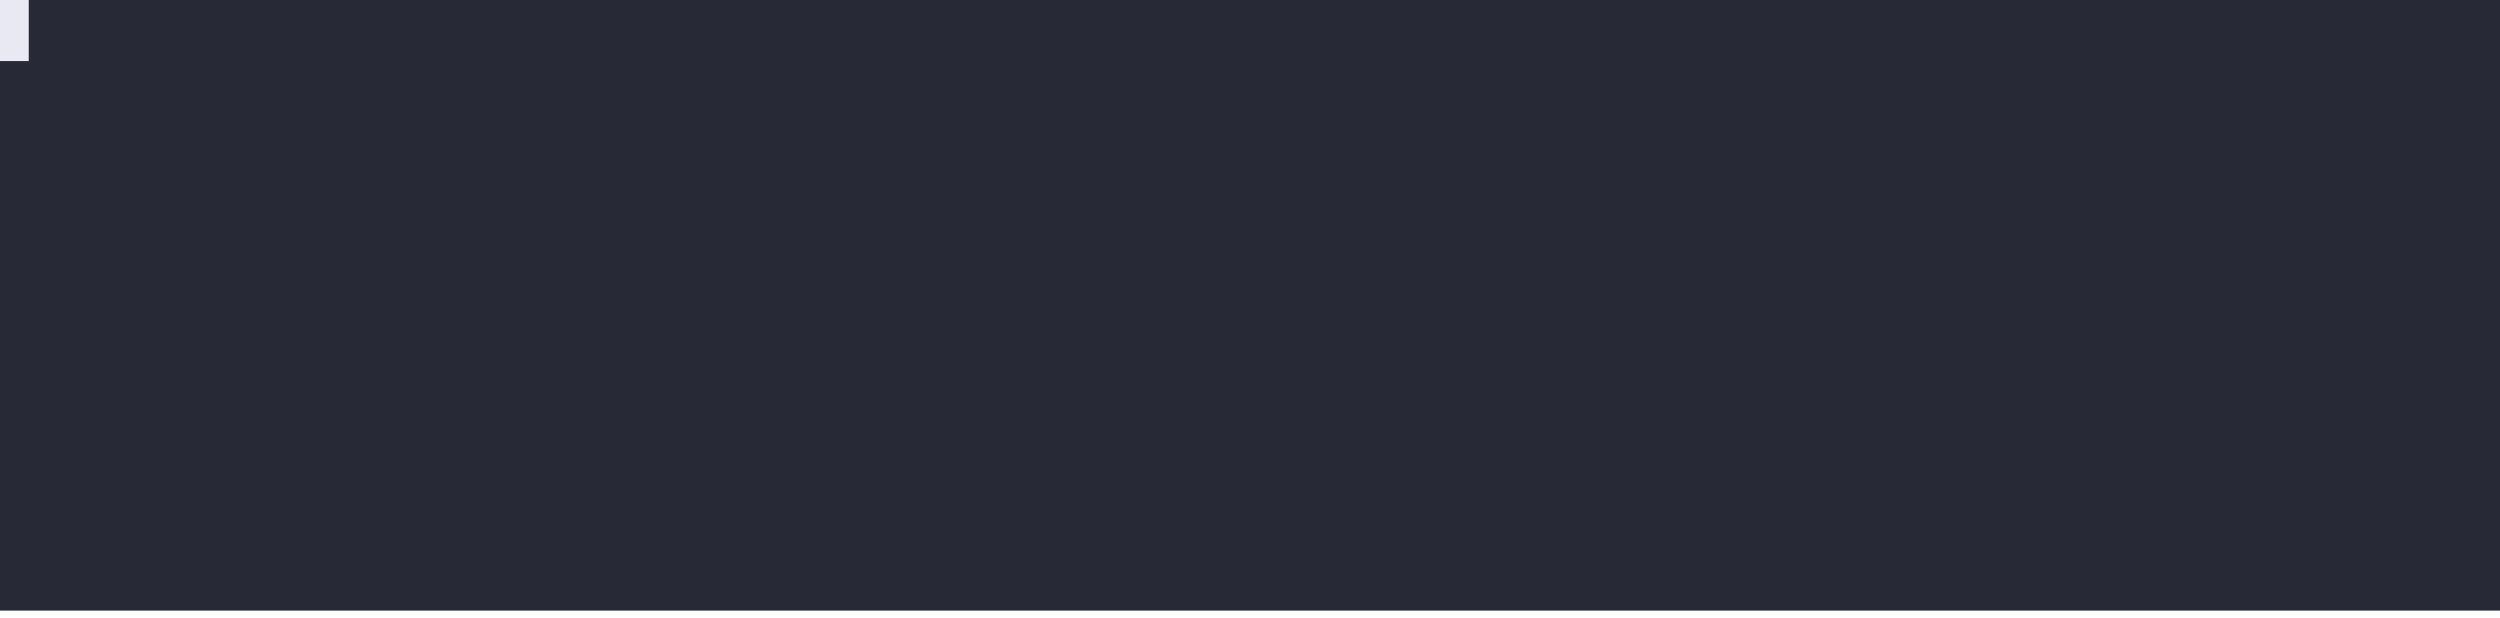
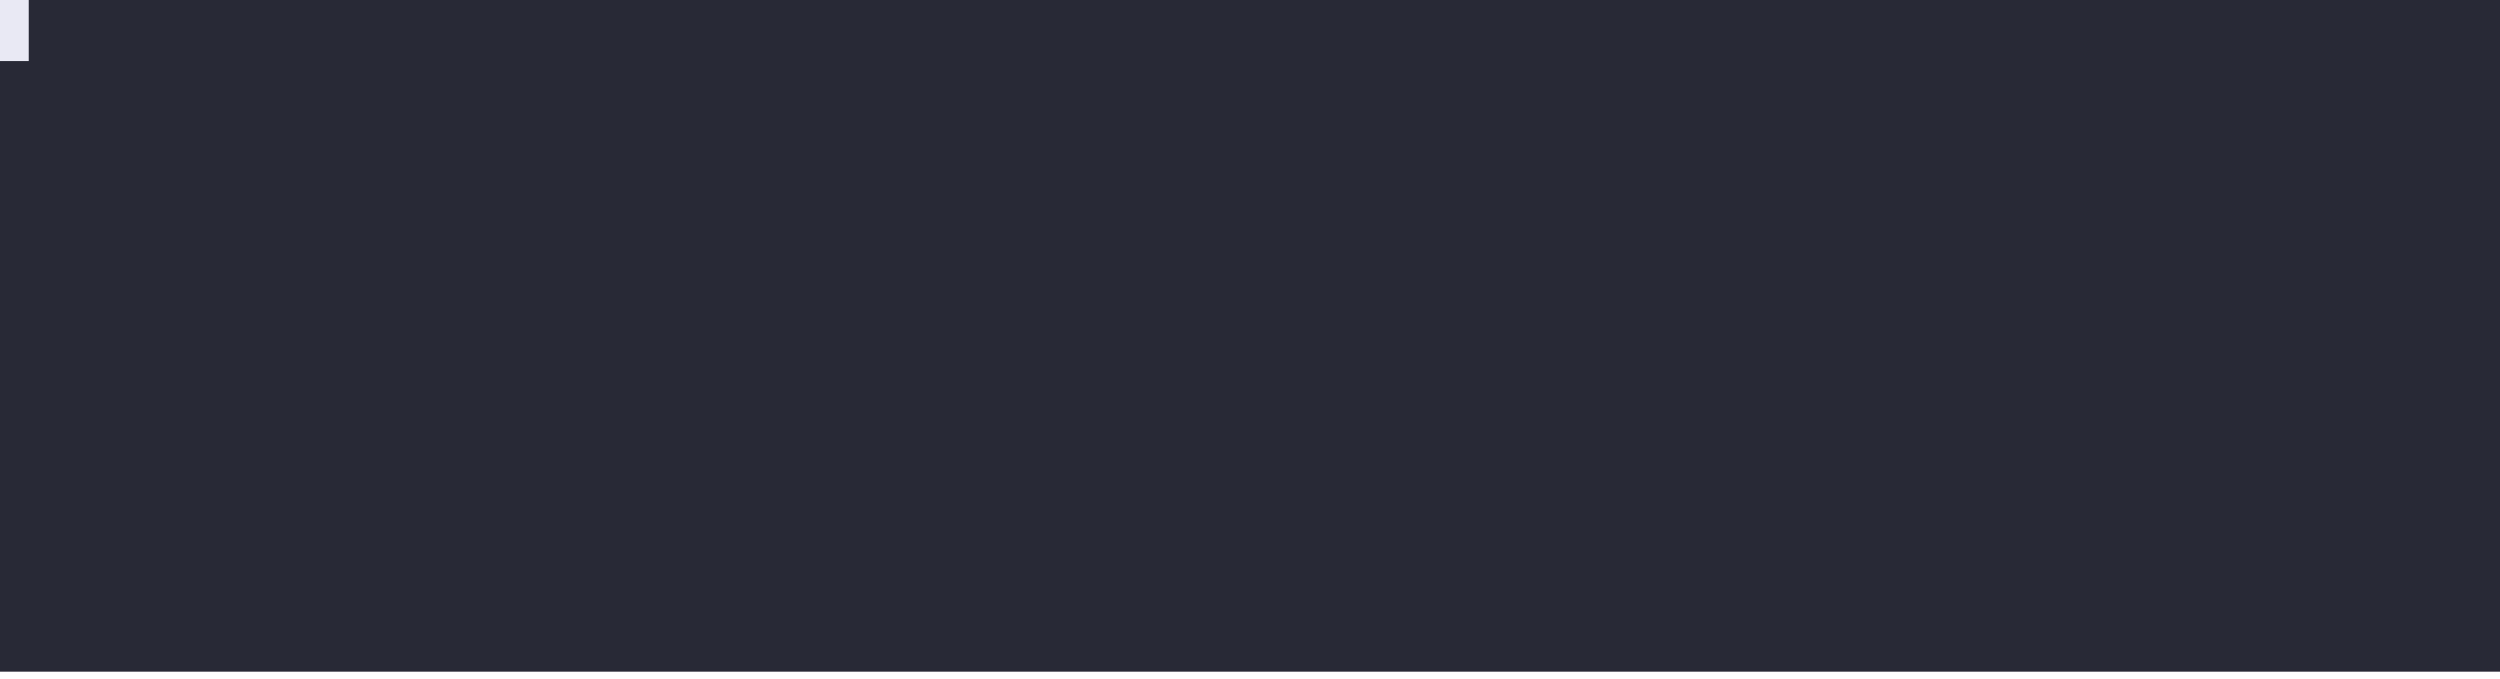
- <svg xmlns="http://www.w3.org/2000/svg" xmlns:ns1="https://github.com/nbedos/termtosvg" xmlns:xlink="http://www.w3.org/1999/xlink" id="terminal" baseProfile="full" viewBox="0 0 696 172" width="696" version="1.1">
+ <svg xmlns="http://www.w3.org/2000/svg" xmlns:ns1="https://github.com/nbedos/termtosvg" xmlns:xlink="http://www.w3.org/1999/xlink" id="terminal" baseProfile="full" viewBox="0 0 696 189" width="696" version="1.1">
  <defs>
    <ns1:template_settings>
-       <ns1:screen_geometry columns="87" rows="10" />
+       <ns1:screen_geometry columns="87" rows="11" />
      <ns1:animation type="css" />
    </ns1:template_settings>
    <style type="text/css" id="generated-style">#screen {
                font-family: 'Source Code Pro for Powerline';
                font-style: normal;
                font-size: 14px;
            }

        text {
            dominant-baseline: text-before-edge;
            white-space: pre;
        }

            :root {
-                 --animation-duration: 8205ms;
+                 --animation-duration: 8603ms;
            }

            @keyframes roll {
                0.000%{transform:translateY(0px)}
- 0.232%{transform:translateY(-204px)}
- 0.256%{transform:translateY(-408px)}
- 7.203%{transform:translateY(-612px)}
- 9.970%{transform:translateY(-816px)}
- 12.200%{transform:translateY(-1020px)}
- 15.186%{transform:translateY(-1224px)}
- 18.160%{transform:translateY(-1428px)}
- 24.229%{transform:translateY(-1632px)}
- 26.496%{transform:translateY(-1836px)}
- 27.264%{transform:translateY(-2040px)}
- 30.006%{transform:translateY(-2244px)}
- 31.627%{transform:translateY(-2448px)}
- 33.943%{transform:translateY(-2652px)}
- 35.771%{transform:translateY(-2856px)}
- 37.745%{transform:translateY(-3060px)}
- 39.988%{transform:translateY(-3264px)}
- 43.266%{transform:translateY(-3468px)}
- 45.143%{transform:translateY(-3672px)}
- 48.251%{transform:translateY(-3876px)}
- 51.590%{transform:translateY(-4080px)}
- 53.358%{transform:translateY(-4284px)}
- 56.405%{transform:translateY(-4488px)}
- 64.936%{transform:translateY(-4692px)}
- 64.948%{transform:translateY(-4896px)}
- 65.034%{transform:translateY(-5100px)}
- 65.314%{transform:translateY(-5304px)}
- 65.387%{transform:translateY(-5508px)}
- 87.812%{transform:translateY(-5712px)}
+ 0.267%{transform:translateY(-204px)}
+ 0.291%{transform:translateY(-408px)}
+ 5.858%{transform:translateY(-612px)}
+ 9.241%{transform:translateY(-816px)}
+ 11.996%{transform:translateY(-1020px)}
+ 14.355%{transform:translateY(-1224px)}
+ 16.959%{transform:translateY(-1428px)}
+ 21.946%{transform:translateY(-1632px)}
+ 23.631%{transform:translateY(-1836px)}
+ 25.212%{transform:translateY(-2040px)}
+ 27.293%{transform:translateY(-2244px)}
+ 29.652%{transform:translateY(-2448px)}
+ 31.489%{transform:translateY(-2652px)}
+ 32.663%{transform:translateY(-2856px)}
+ 33.314%{transform:translateY(-3060px)}
+ 36.848%{transform:translateY(-3264px)}
+ 42.474%{transform:translateY(-3468px)}
+ 44.473%{transform:translateY(-3672px)}
+ 46.519%{transform:translateY(-3876px)}
+ 49.401%{transform:translateY(-4080px)}
+ 50.831%{transform:translateY(-4284px)}
+ 53.714%{transform:translateY(-4488px)}
+ 59.886%{transform:translateY(-4692px)}
+ 59.909%{transform:translateY(-4896px)}
+ 60.014%{transform:translateY(-5100px)}
+ 60.281%{transform:translateY(-5304px)}
+ 60.351%{transform:translateY(-5508px)}
+ 88.376%{transform:translateY(-5712px)}
100.000%{transform:translateY(-5712px)}
            }

            #screen_view {
-                 animation-duration: 8205ms;
+                 animation-duration: 8603ms;
                animation-iteration-count:infinite;
                animation-name:roll;
                animation-timing-function: steps(1,end);
                animation-fill-mode: forwards;
            }
        </style>
    <style type="text/css" id="user-style">
            /* dracula color theme */
            .foreground {fill: #e9e9f4;}
            .background {fill: #282936;}
            .color0 {fill: #282936;}
            .color1 {fill: #ea51b2;}
            .color2 {fill: #ebff87;}
            .color3 {fill: #00f769;}
            .color4 {fill: #62d6e8;}
            .color5 {fill: #b45bcf;}
            .color6 {fill: #a1efe4;}
            .color7 {fill: #e9e9f4;}
            .color8 {fill: #626483;}
            .color9 {fill: #b45bcf;}
            .color10 {fill: #3a3c4e;}
            .color11 {fill: #4d4f68;}
            .color12 {fill: #62d6e8;}
            .color13 {fill: #f1f2f8;}
            .color14 {fill: #00f769;}
            .color15 {fill: #f7f7fb;}
        </style>
  </defs>
-   <svg id="screen" width="696" height="170" viewBox="0 0 696 170" preserveAspectRatio="xMidYMin slice">
+   <svg id="screen" width="696" height="187" viewBox="0 0 696 187" preserveAspectRatio="xMidYMin slice">
    <rect class="background" height="100%" width="100%" x="0" y="0" />
    <defs>
      <g id="g1">
        <text x="0" textLength="8" class="background"> </text>
        <text x="8" textLength="688" class="foreground">                                                                                      </text>
      </g>
      <g id="g2">
        <text x="0" textLength="24" class="color0"> ~ </text>
        <text x="24" textLength="8" class="color4"></text>
        <text x="32" textLength="8" class="foreground"> </text>
        <text x="40" textLength="8" class="background"> </text>
        <text x="48" textLength="648" class="foreground">                                                                                 </text>
      </g>
      <g id="g3">
        <text x="0" textLength="24" class="color0"> ~ </text>
        <text x="24" textLength="8" class="color4"></text>
        <text x="32" textLength="16" class="foreground"> l</text>
        <text x="48" textLength="8" class="background"> </text>
        <text x="56" textLength="640" class="foreground">                                                                                </text>
      </g>
      <g id="g4">
        <text x="0" textLength="24" class="color0"> ~ </text>
        <text x="24" textLength="8" class="color4"></text>
        <text x="32" textLength="24" class="foreground"> lo</text>
        <text x="56" textLength="8" class="background"> </text>
        <text x="64" textLength="632" class="foreground">                                                                               </text>
      </g>
      <g id="g5">
        <text x="0" textLength="24" class="color0"> ~ </text>
        <text x="24" textLength="8" class="color4"></text>
        <text x="32" textLength="32" class="foreground"> loc</text>
        <text x="64" textLength="8" class="background"> </text>
        <text x="72" textLength="624" class="foreground">                                                                              </text>
      </g>
      <g id="g6">
        <text x="0" textLength="24" class="color0"> ~ </text>
        <text x="24" textLength="8" class="color4"></text>
        <text x="32" textLength="40" class="foreground"> loca</text>
        <text x="72" textLength="8" class="background"> </text>
        <text x="80" textLength="616" class="foreground">                                                                             </text>
      </g>
      <g id="g7">
        <text x="0" textLength="24" class="color0"> ~ </text>
        <text x="24" textLength="8" class="color4"></text>
        <text x="32" textLength="48" class="foreground"> local</text>
        <text x="80" textLength="8" class="background"> </text>
        <text x="88" textLength="608" class="foreground">                                                                            </text>
      </g>
      <g id="g8">
        <text x="0" textLength="24" class="color0"> ~ </text>
        <text x="24" textLength="8" class="color4"></text>
        <text x="32" textLength="56" class="foreground"> local-</text>
        <text x="88" textLength="8" class="background"> </text>
        <text x="96" textLength="600" class="foreground">                                                                           </text>
      </g>
      <g id="g9">
        <text x="0" textLength="24" class="color0"> ~ </text>
        <text x="24" textLength="8" class="color4"></text>
        <text x="32" textLength="64" class="foreground"> local-w</text>
        <text x="96" textLength="8" class="background"> </text>
        <text x="104" textLength="592" class="foreground">                                                                          </text>
      </g>
      <g id="g10">
        <text x="0" textLength="24" class="color0"> ~ </text>
        <text x="24" textLength="8" class="color4"></text>
        <text x="32" textLength="72" class="foreground"> local-we</text>
        <text x="104" textLength="8" class="background"> </text>
        <text x="112" textLength="584" class="foreground">                                                                         </text>
      </g>
      <g id="g11">
        <text x="0" textLength="24" class="color0"> ~ </text>
        <text x="24" textLength="8" class="color4"></text>
        <text x="32" textLength="80" class="foreground"> local-wea</text>
        <text x="112" textLength="8" class="background"> </text>
        <text x="120" textLength="576" class="foreground">                                                                        </text>
      </g>
      <g id="g12">
        <text x="0" textLength="24" class="color0"> ~ </text>
        <text x="24" textLength="8" class="color4"></text>
        <text x="32" textLength="88" class="foreground"> local-weat</text>
        <text x="120" textLength="8" class="background"> </text>
        <text x="128" textLength="568" class="foreground">                                                                       </text>
      </g>
      <g id="g13">
        <text x="0" textLength="24" class="color0"> ~ </text>
        <text x="24" textLength="8" class="color4"></text>
        <text x="32" textLength="96" class="foreground"> local-weath</text>
        <text x="128" textLength="8" class="background"> </text>
        <text x="136" textLength="560" class="foreground">                                                                      </text>
      </g>
      <g id="g14">
        <text x="0" textLength="24" class="color0"> ~ </text>
        <text x="24" textLength="8" class="color4"></text>
        <text x="32" textLength="104" class="foreground"> local-weathe</text>
        <text x="136" textLength="8" class="background"> </text>
        <text x="144" textLength="552" class="foreground">                                                                     </text>
      </g>
      <g id="g15">
        <text x="0" textLength="24" class="color0"> ~ </text>
        <text x="24" textLength="8" class="color4"></text>
        <text x="32" textLength="112" class="foreground"> local-weather</text>
        <text x="144" textLength="8" class="background"> </text>
        <text x="152" textLength="544" class="foreground">                                                                    </text>
      </g>
      <g id="g16">
        <text x="0" textLength="24" class="color0"> ~ </text>
        <text x="24" textLength="8" class="color4"></text>
        <text x="32" textLength="120" class="foreground"> local-weather </text>
        <text x="152" textLength="8" class="background"> </text>
        <text x="160" textLength="536" class="foreground">                                                                   </text>
      </g>
      <g id="g17">
        <text x="0" textLength="24" class="color0"> ~ </text>
        <text x="24" textLength="8" class="color4"></text>
        <text x="32" textLength="128" class="foreground"> local-weather -</text>
        <text x="160" textLength="8" class="background"> </text>
        <text x="168" textLength="528" class="foreground">                                                                  </text>
      </g>
      <g id="g18">
        <text x="0" textLength="24" class="color0"> ~ </text>
        <text x="24" textLength="8" class="color4"></text>
        <text x="32" textLength="136" class="foreground"> local-weather --</text>
        <text x="168" textLength="8" class="background"> </text>
        <text x="176" textLength="520" class="foreground">                                                                 </text>
      </g>
      <g id="g19">
        <text x="0" textLength="24" class="color0"> ~ </text>
        <text x="24" textLength="8" class="color4"></text>
        <text x="32" textLength="144" class="foreground"> local-weather --h</text>
        <text x="176" textLength="8" class="background"> </text>
        <text x="184" textLength="512" class="foreground">                                                                </text>
      </g>
      <g id="g20">
        <text x="0" textLength="24" class="color0"> ~ </text>
        <text x="24" textLength="8" class="color4"></text>
        <text x="32" textLength="152" class="foreground"> local-weather --he</text>
        <text x="184" textLength="8" class="background"> </text>
        <text x="192" textLength="504" class="foreground">                                                               </text>
      </g>
      <g id="g21">
        <text x="0" textLength="24" class="color0"> ~ </text>
        <text x="24" textLength="8" class="color4"></text>
        <text x="32" textLength="160" class="foreground"> local-weather --hel</text>
        <text x="192" textLength="8" class="background"> </text>
        <text x="200" textLength="496" class="foreground">                                                              </text>
      </g>
      <g id="g22">
        <text x="0" textLength="24" class="color0"> ~ </text>
        <text x="24" textLength="8" class="color4"></text>
        <text x="32" textLength="168" class="foreground"> local-weather --help</text>
        <text x="200" textLength="8" class="background"> </text>
        <text x="208" textLength="488" class="foreground">                                                             </text>
      </g>
      <g id="g23">
        <text x="0" textLength="24" class="color0"> ~ </text>
        <text x="24" textLength="8" class="color4"></text>
        <text x="32" textLength="664" class="foreground"> local-weather --help                                                              </text>
      </g>
      <g id="g24">
        <text x="0" textLength="8" class="background"> </text>
      </g>
      <g id="g25">
        <text x="0" textLength="88" class="foreground">  -s string</text>
      </g>
      <g id="g26">
        <text x="0" textLength="32" class="foreground">    </text>
        <text x="64" textLength="632" class="foreground">temperature scale to use {C - Celcius|F - Fahrenheit)|K - Kelvin} (default "F")</text>
      </g>
      <g id="g27">
        <text x="0" textLength="120" class="foreground">  -scale string</text>
      </g>
      <g id="g28">
        <text x="0" textLength="64" class="foreground">  -z int</text>
      </g>
      <g id="g29">
        <text x="0" textLength="32" class="foreground">    </text>
        <text x="64" textLength="248" class="foreground">zip code of U.S. city shorthand</text>
      </g>
      <g id="g30">
        <text x="0" textLength="112" class="foreground">  -zipcode int</text>
      </g>
      <g id="g31">
        <text x="0" textLength="32" class="foreground">    </text>
        <text x="64" textLength="168" class="foreground">zip code of U.S. city</text>
      </g>
      <g id="g32">
        <text x="0" textLength="24" class="color0"> ~ </text>
        <text x="24" textLength="8" class="color4"></text>
        <text x="32" textLength="664" class="foreground">                                                                                   </text>
      </g>
    </defs>
    <g id="screen_view">
      <g>
        <rect x="0" y="0" width="8" height="17" class="foreground" />
        <use xlink:href="#g1" y="0" />
      </g>
      <g>
        <rect x="0" y="204" width="24" height="17" class="color4" />
        <rect x="40" y="204" width="8" height="17" class="foreground" />
        <use xlink:href="#g2" y="204" />
      </g>
      <g>
        <rect x="0" y="408" width="24" height="17" class="color4" />
        <rect x="40" y="408" width="8" height="17" class="foreground" />
        <use xlink:href="#g2" y="408" />
      </g>
      <g>
        <rect x="0" y="612" width="24" height="17" class="color4" />
        <rect x="48" y="612" width="8" height="17" class="foreground" />
        <use xlink:href="#g3" y="612" />
      </g>
      <g>
        <rect x="0" y="816" width="24" height="17" class="color4" />
        <rect x="56" y="816" width="8" height="17" class="foreground" />
        <use xlink:href="#g4" y="816" />
      </g>
      <g>
        <rect x="0" y="1020" width="24" height="17" class="color4" />
        <rect x="64" y="1020" width="8" height="17" class="foreground" />
        <use xlink:href="#g5" y="1020" />
      </g>
      <g>
        <rect x="0" y="1224" width="24" height="17" class="color4" />
        <rect x="72" y="1224" width="8" height="17" class="foreground" />
        <use xlink:href="#g6" y="1224" />
      </g>
      <g>
        <rect x="0" y="1428" width="24" height="17" class="color4" />
        <rect x="80" y="1428" width="8" height="17" class="foreground" />
        <use xlink:href="#g7" y="1428" />
      </g>
      <g>
        <rect x="0" y="1632" width="24" height="17" class="color4" />
        <rect x="88" y="1632" width="8" height="17" class="foreground" />
        <use xlink:href="#g8" y="1632" />
      </g>
      <g>
        <rect x="0" y="1836" width="24" height="17" class="color4" />
        <rect x="96" y="1836" width="8" height="17" class="foreground" />
        <use xlink:href="#g9" y="1836" />
      </g>
      <g>
        <rect x="0" y="2040" width="24" height="17" class="color4" />
        <rect x="104" y="2040" width="8" height="17" class="foreground" />
        <use xlink:href="#g10" y="2040" />
      </g>
      <g>
        <rect x="0" y="2244" width="24" height="17" class="color4" />
        <rect x="112" y="2244" width="8" height="17" class="foreground" />
        <use xlink:href="#g11" y="2244" />
      </g>
      <g>
        <rect x="0" y="2448" width="24" height="17" class="color4" />
        <rect x="120" y="2448" width="8" height="17" class="foreground" />
        <use xlink:href="#g12" y="2448" />
      </g>
      <g>
        <rect x="0" y="2652" width="24" height="17" class="color4" />
        <rect x="128" y="2652" width="8" height="17" class="foreground" />
        <use xlink:href="#g13" y="2652" />
      </g>
      <g>
        <rect x="0" y="2856" width="24" height="17" class="color4" />
        <rect x="136" y="2856" width="8" height="17" class="foreground" />
        <use xlink:href="#g14" y="2856" />
      </g>
      <g>
        <rect x="0" y="3060" width="24" height="17" class="color4" />
        <rect x="144" y="3060" width="8" height="17" class="foreground" />
        <use xlink:href="#g15" y="3060" />
      </g>
      <g>
        <rect x="0" y="3264" width="24" height="17" class="color4" />
        <rect x="152" y="3264" width="8" height="17" class="foreground" />
        <use xlink:href="#g16" y="3264" />
      </g>
      <g>
        <rect x="0" y="3468" width="24" height="17" class="color4" />
        <rect x="160" y="3468" width="8" height="17" class="foreground" />
        <use xlink:href="#g17" y="3468" />
      </g>
      <g>
        <rect x="0" y="3672" width="24" height="17" class="color4" />
        <rect x="168" y="3672" width="8" height="17" class="foreground" />
        <use xlink:href="#g18" y="3672" />
      </g>
      <g>
        <rect x="0" y="3876" width="24" height="17" class="color4" />
        <rect x="176" y="3876" width="8" height="17" class="foreground" />
        <use xlink:href="#g19" y="3876" />
      </g>
      <g>
        <rect x="0" y="4080" width="24" height="17" class="color4" />
        <rect x="184" y="4080" width="8" height="17" class="foreground" />
        <use xlink:href="#g20" y="4080" />
      </g>
      <g>
        <rect x="0" y="4284" width="24" height="17" class="color4" />
        <rect x="192" y="4284" width="8" height="17" class="foreground" />
        <use xlink:href="#g21" y="4284" />
      </g>
      <g>
        <rect x="0" y="4488" width="24" height="17" class="color4" />
        <rect x="200" y="4488" width="8" height="17" class="foreground" />
        <use xlink:href="#g22" y="4488" />
      </g>
      <g>
        <rect x="0" y="4692" width="24" height="17" class="color4" />
-         <rect x="200" y="4692" width="8" height="17" class="foreground" />
-         <use xlink:href="#g22" y="4692" />
+         <use xlink:href="#g23" y="4692" />
+         <rect x="0" y="4709" width="8" height="17" class="foreground" />
+         <use xlink:href="#g24" y="4709" />
      </g>
      <g>
        <rect x="0" y="4896" width="24" height="17" class="color4" />
        <use xlink:href="#g23" y="4896" />
        <rect x="0" y="4913" width="8" height="17" class="foreground" />
        <use xlink:href="#g24" y="4913" />
      </g>
      <g>
        <rect x="0" y="5100" width="24" height="17" class="color4" />
        <use xlink:href="#g23" y="5100" />
        <use xlink:href="#g25" y="5117" />
        <use xlink:href="#g26" y="5134" />
        <use xlink:href="#g27" y="5151" />
        <use xlink:href="#g26" y="5168" />
        <use xlink:href="#g28" y="5185" />
        <use xlink:href="#g29" y="5202" />
        <use xlink:href="#g30" y="5219" />
        <use xlink:href="#g31" y="5236" />
        <rect x="0" y="5253" width="8" height="17" class="foreground" />
        <use xlink:href="#g1" y="5253" />
      </g>
      <g>
        <rect x="0" y="5304" width="24" height="17" class="color4" />
        <use xlink:href="#g23" y="5304" />
        <use xlink:href="#g25" y="5321" />
        <use xlink:href="#g26" y="5338" />
        <use xlink:href="#g27" y="5355" />
        <use xlink:href="#g26" y="5372" />
        <use xlink:href="#g28" y="5389" />
        <use xlink:href="#g29" y="5406" />
        <use xlink:href="#g30" y="5423" />
        <use xlink:href="#g31" y="5440" />
        <rect x="0" y="5457" width="24" height="17" class="color4" />
        <rect x="40" y="5457" width="8" height="17" class="foreground" />
        <use xlink:href="#g2" y="5457" />
      </g>
      <g>
        <rect x="0" y="5508" width="24" height="17" class="color4" />
        <use xlink:href="#g23" y="5508" />
        <use xlink:href="#g25" y="5525" />
        <use xlink:href="#g26" y="5542" />
        <use xlink:href="#g27" y="5559" />
        <use xlink:href="#g26" y="5576" />
        <use xlink:href="#g28" y="5593" />
        <use xlink:href="#g29" y="5610" />
        <use xlink:href="#g30" y="5627" />
        <use xlink:href="#g31" y="5644" />
        <rect x="0" y="5661" width="24" height="17" class="color4" />
        <rect x="40" y="5661" width="8" height="17" class="foreground" />
        <use xlink:href="#g2" y="5661" />
      </g>
      <g>
-         <use xlink:href="#g25" y="5712" />
-         <use xlink:href="#g26" y="5729" />
-         <use xlink:href="#g27" y="5746" />
-         <use xlink:href="#g26" y="5763" />
-         <use xlink:href="#g28" y="5780" />
-         <use xlink:href="#g29" y="5797" />
-         <use xlink:href="#g30" y="5814" />
-         <use xlink:href="#g31" y="5831" />
-         <rect x="0" y="5848" width="24" height="17" class="color4" />
-         <use xlink:href="#g32" y="5848" />
-         <rect x="0" y="5865" width="8" height="17" class="foreground" />
-         <use xlink:href="#g24" y="5865" />
+         <rect x="0" y="5712" width="24" height="17" class="color4" />
+         <use xlink:href="#g23" y="5712" />
+         <use xlink:href="#g25" y="5729" />
+         <use xlink:href="#g26" y="5746" />
+         <use xlink:href="#g27" y="5763" />
+         <use xlink:href="#g26" y="5780" />
+         <use xlink:href="#g28" y="5797" />
+         <use xlink:href="#g29" y="5814" />
+         <use xlink:href="#g30" y="5831" />
+         <use xlink:href="#g31" y="5848" />
+         <rect x="0" y="5865" width="24" height="17" class="color4" />
+         <use xlink:href="#g32" y="5865" />
+         <rect x="0" y="5882" width="8" height="17" class="foreground" />
+         <use xlink:href="#g24" y="5882" />
      </g>
    </g>
  </svg>
</svg>
